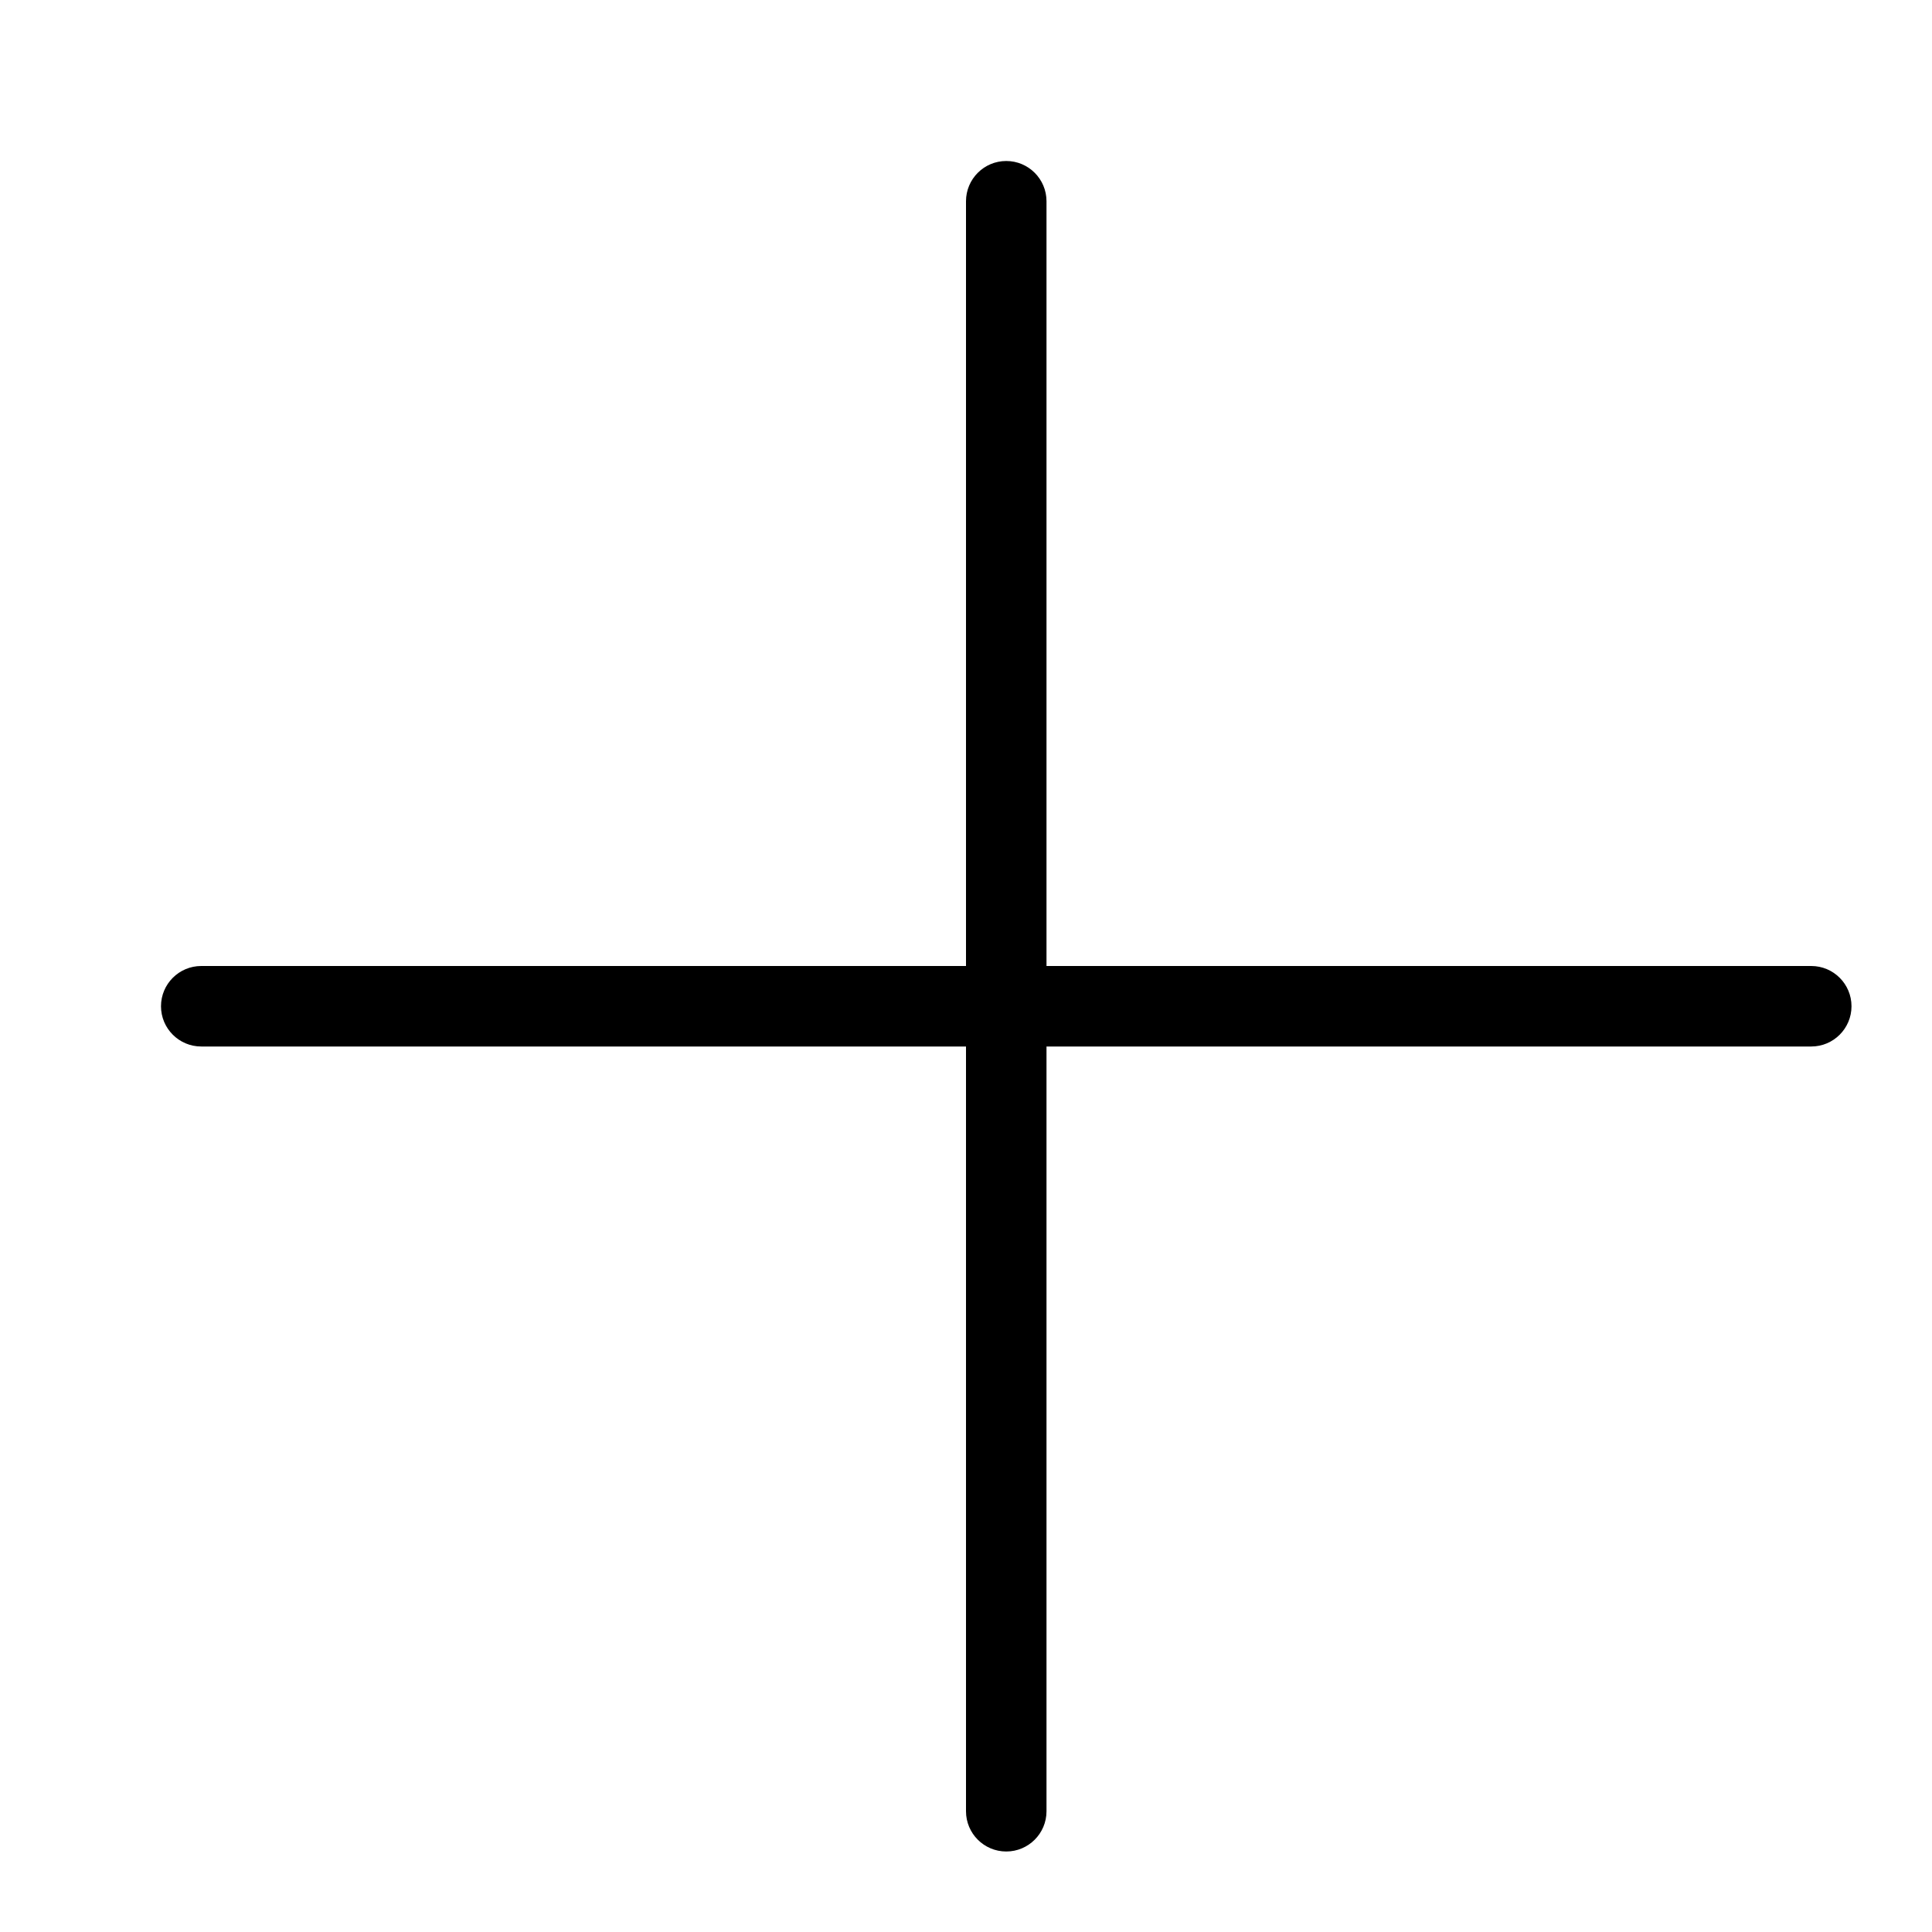
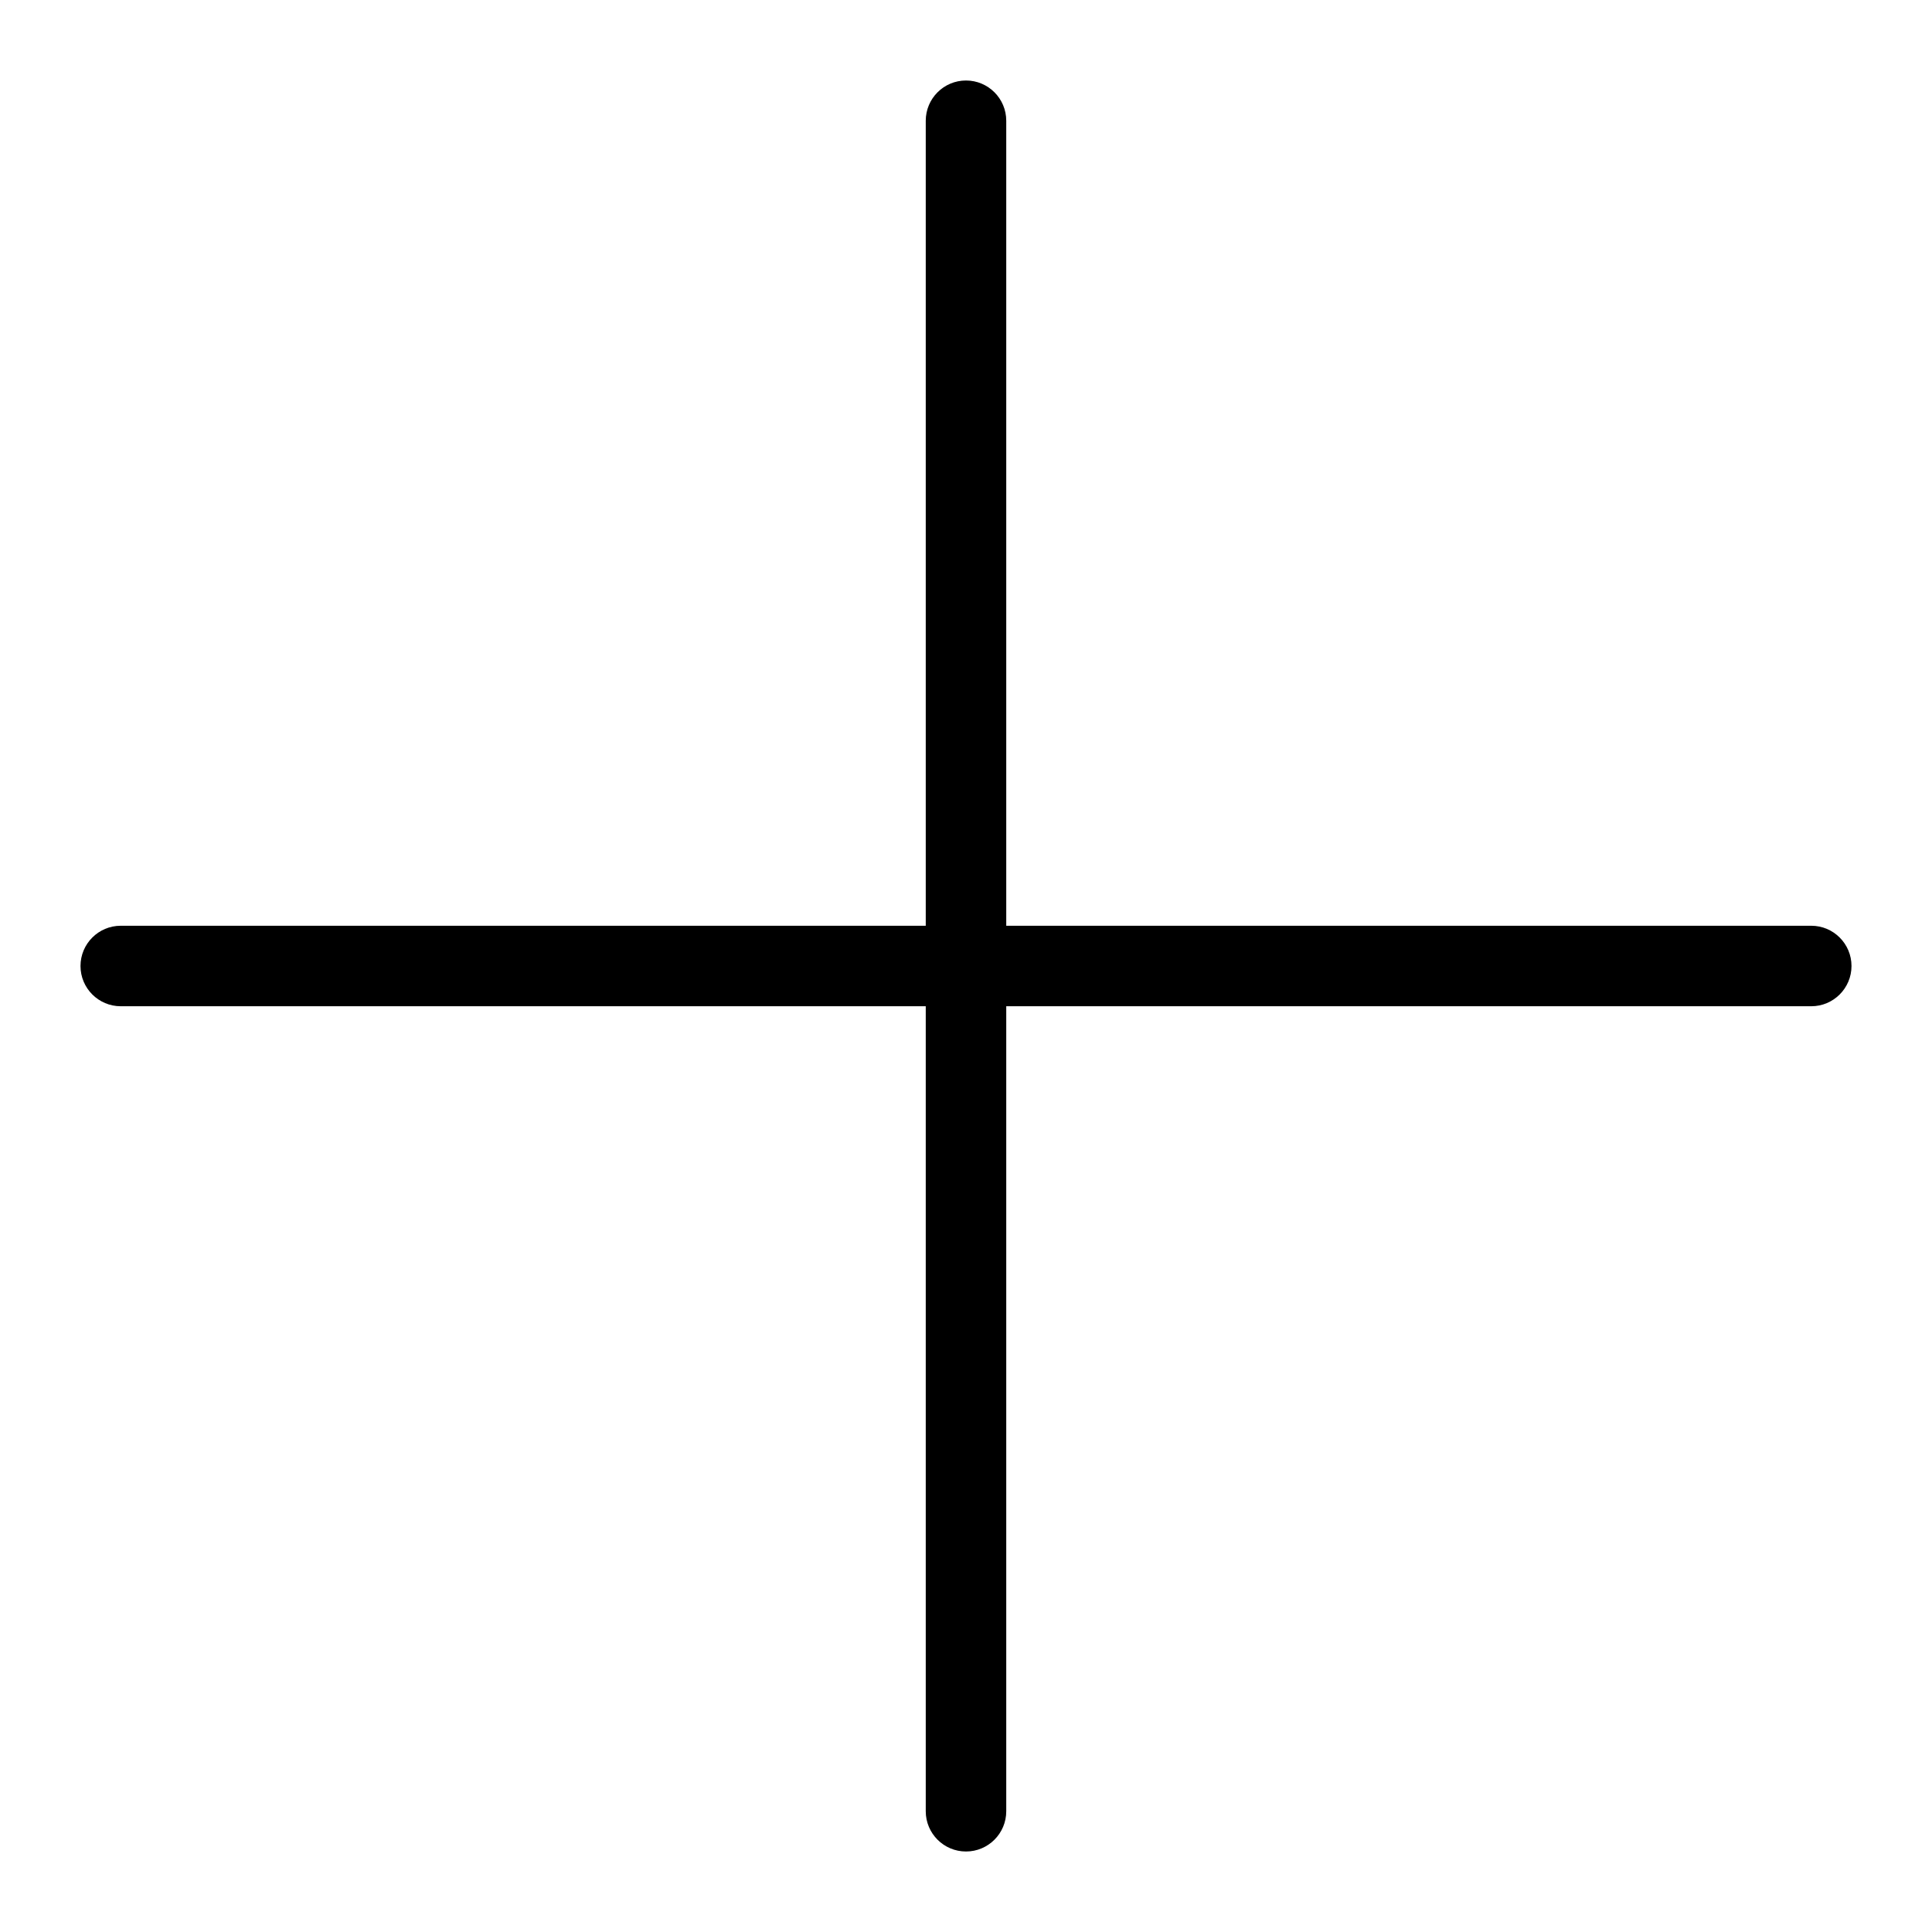
<svg xmlns="http://www.w3.org/2000/svg" width="24" height="24" viewBox="0 0 24 24">
-   <path d="M22.5 12L13 12l0-9.5c0-.276-.224-.5-.5-.5-.276 0-.5.224-.5.5l0 9.5-9.5 0c-.276 0-.5.224-.5.5 0 .276.224.5.5.5l9.5 0 0 9.5c0 .276.224.5.5.5.276 0 .5-.224.5-.5l0-9.5 9.5 0c.276 0 .5-.224.5-.5 0-.276-.224-.5-.5-.5" fill="#000" fill-rule="evenodd" />
+   <path d="M12.5 11.5l10 0c.276 0 .5.224.5.5 0 .276-.224.5-.5.5l-10 0 0 10c0 .276-.224.5-.5.5-.276 0-.5-.224-.5-.5l0-10-10 0c-.276 0-.5-.224-.5-.5 0-.276.224-.5.5-.5l10 0 0-10c0-.276.224-.5.5-.5.276 0 .5.224.5.5l0 10z" fill="#000" fill-rule="evenodd" />
</svg>
